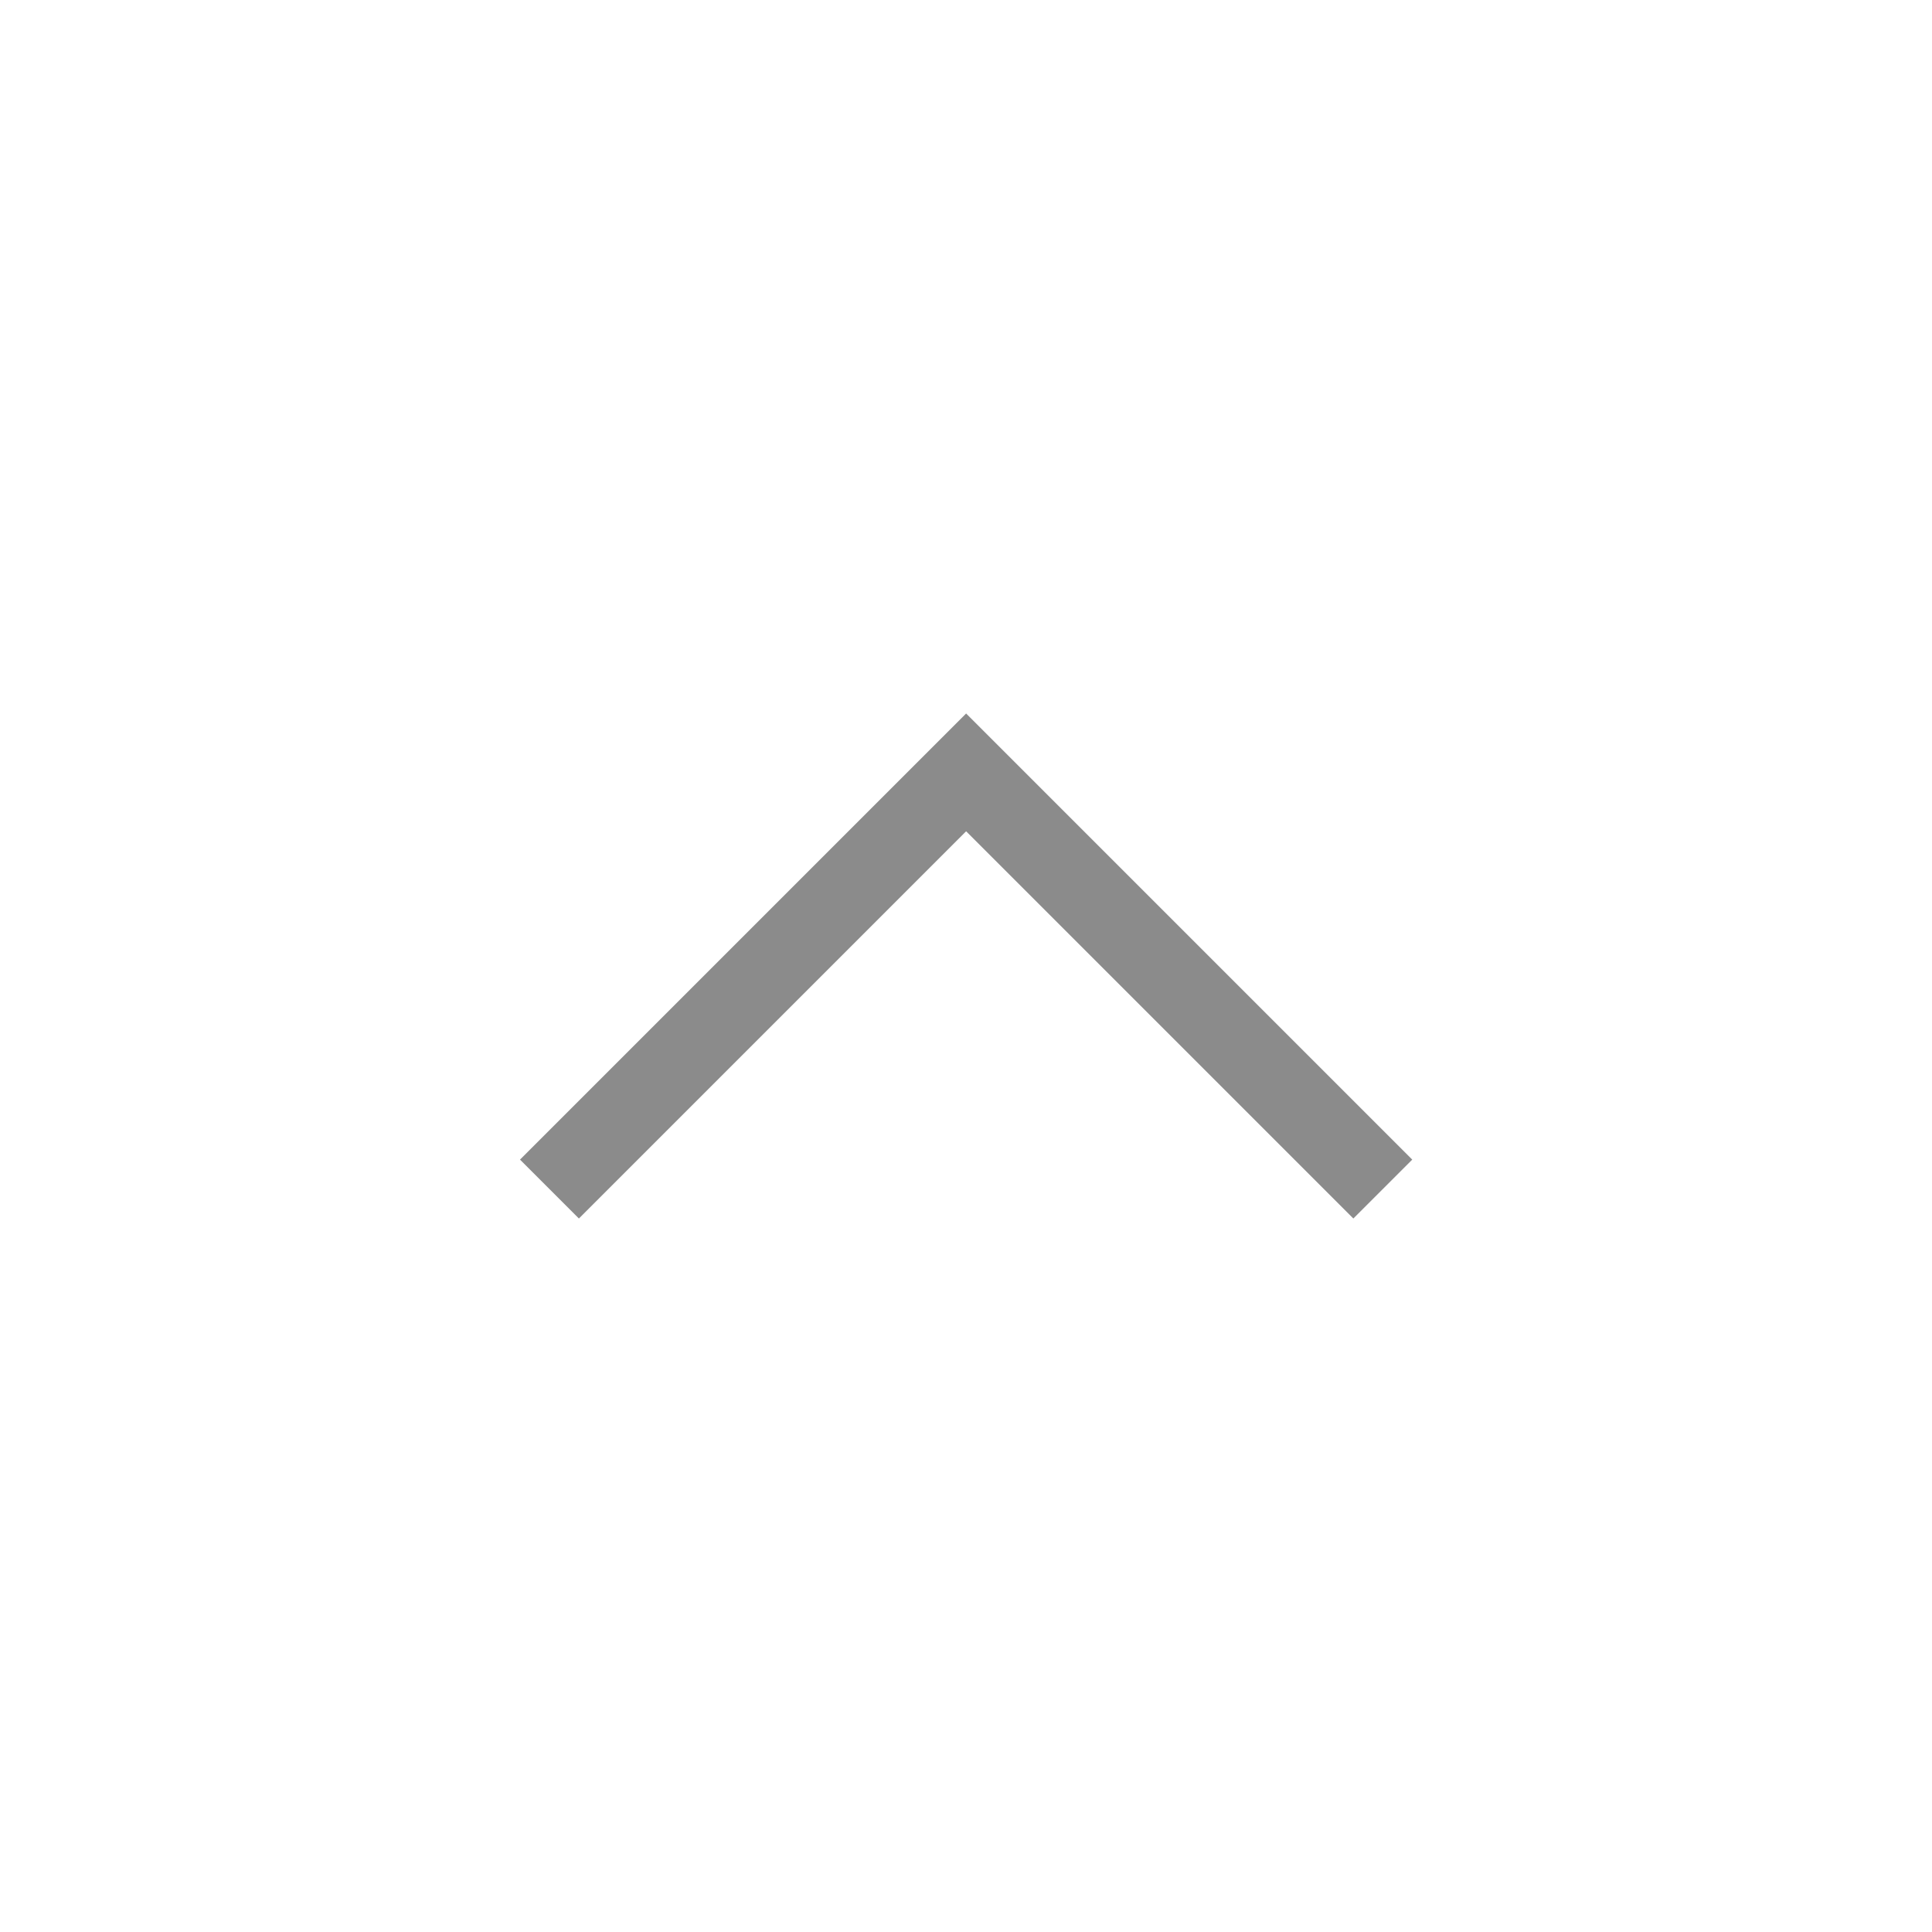
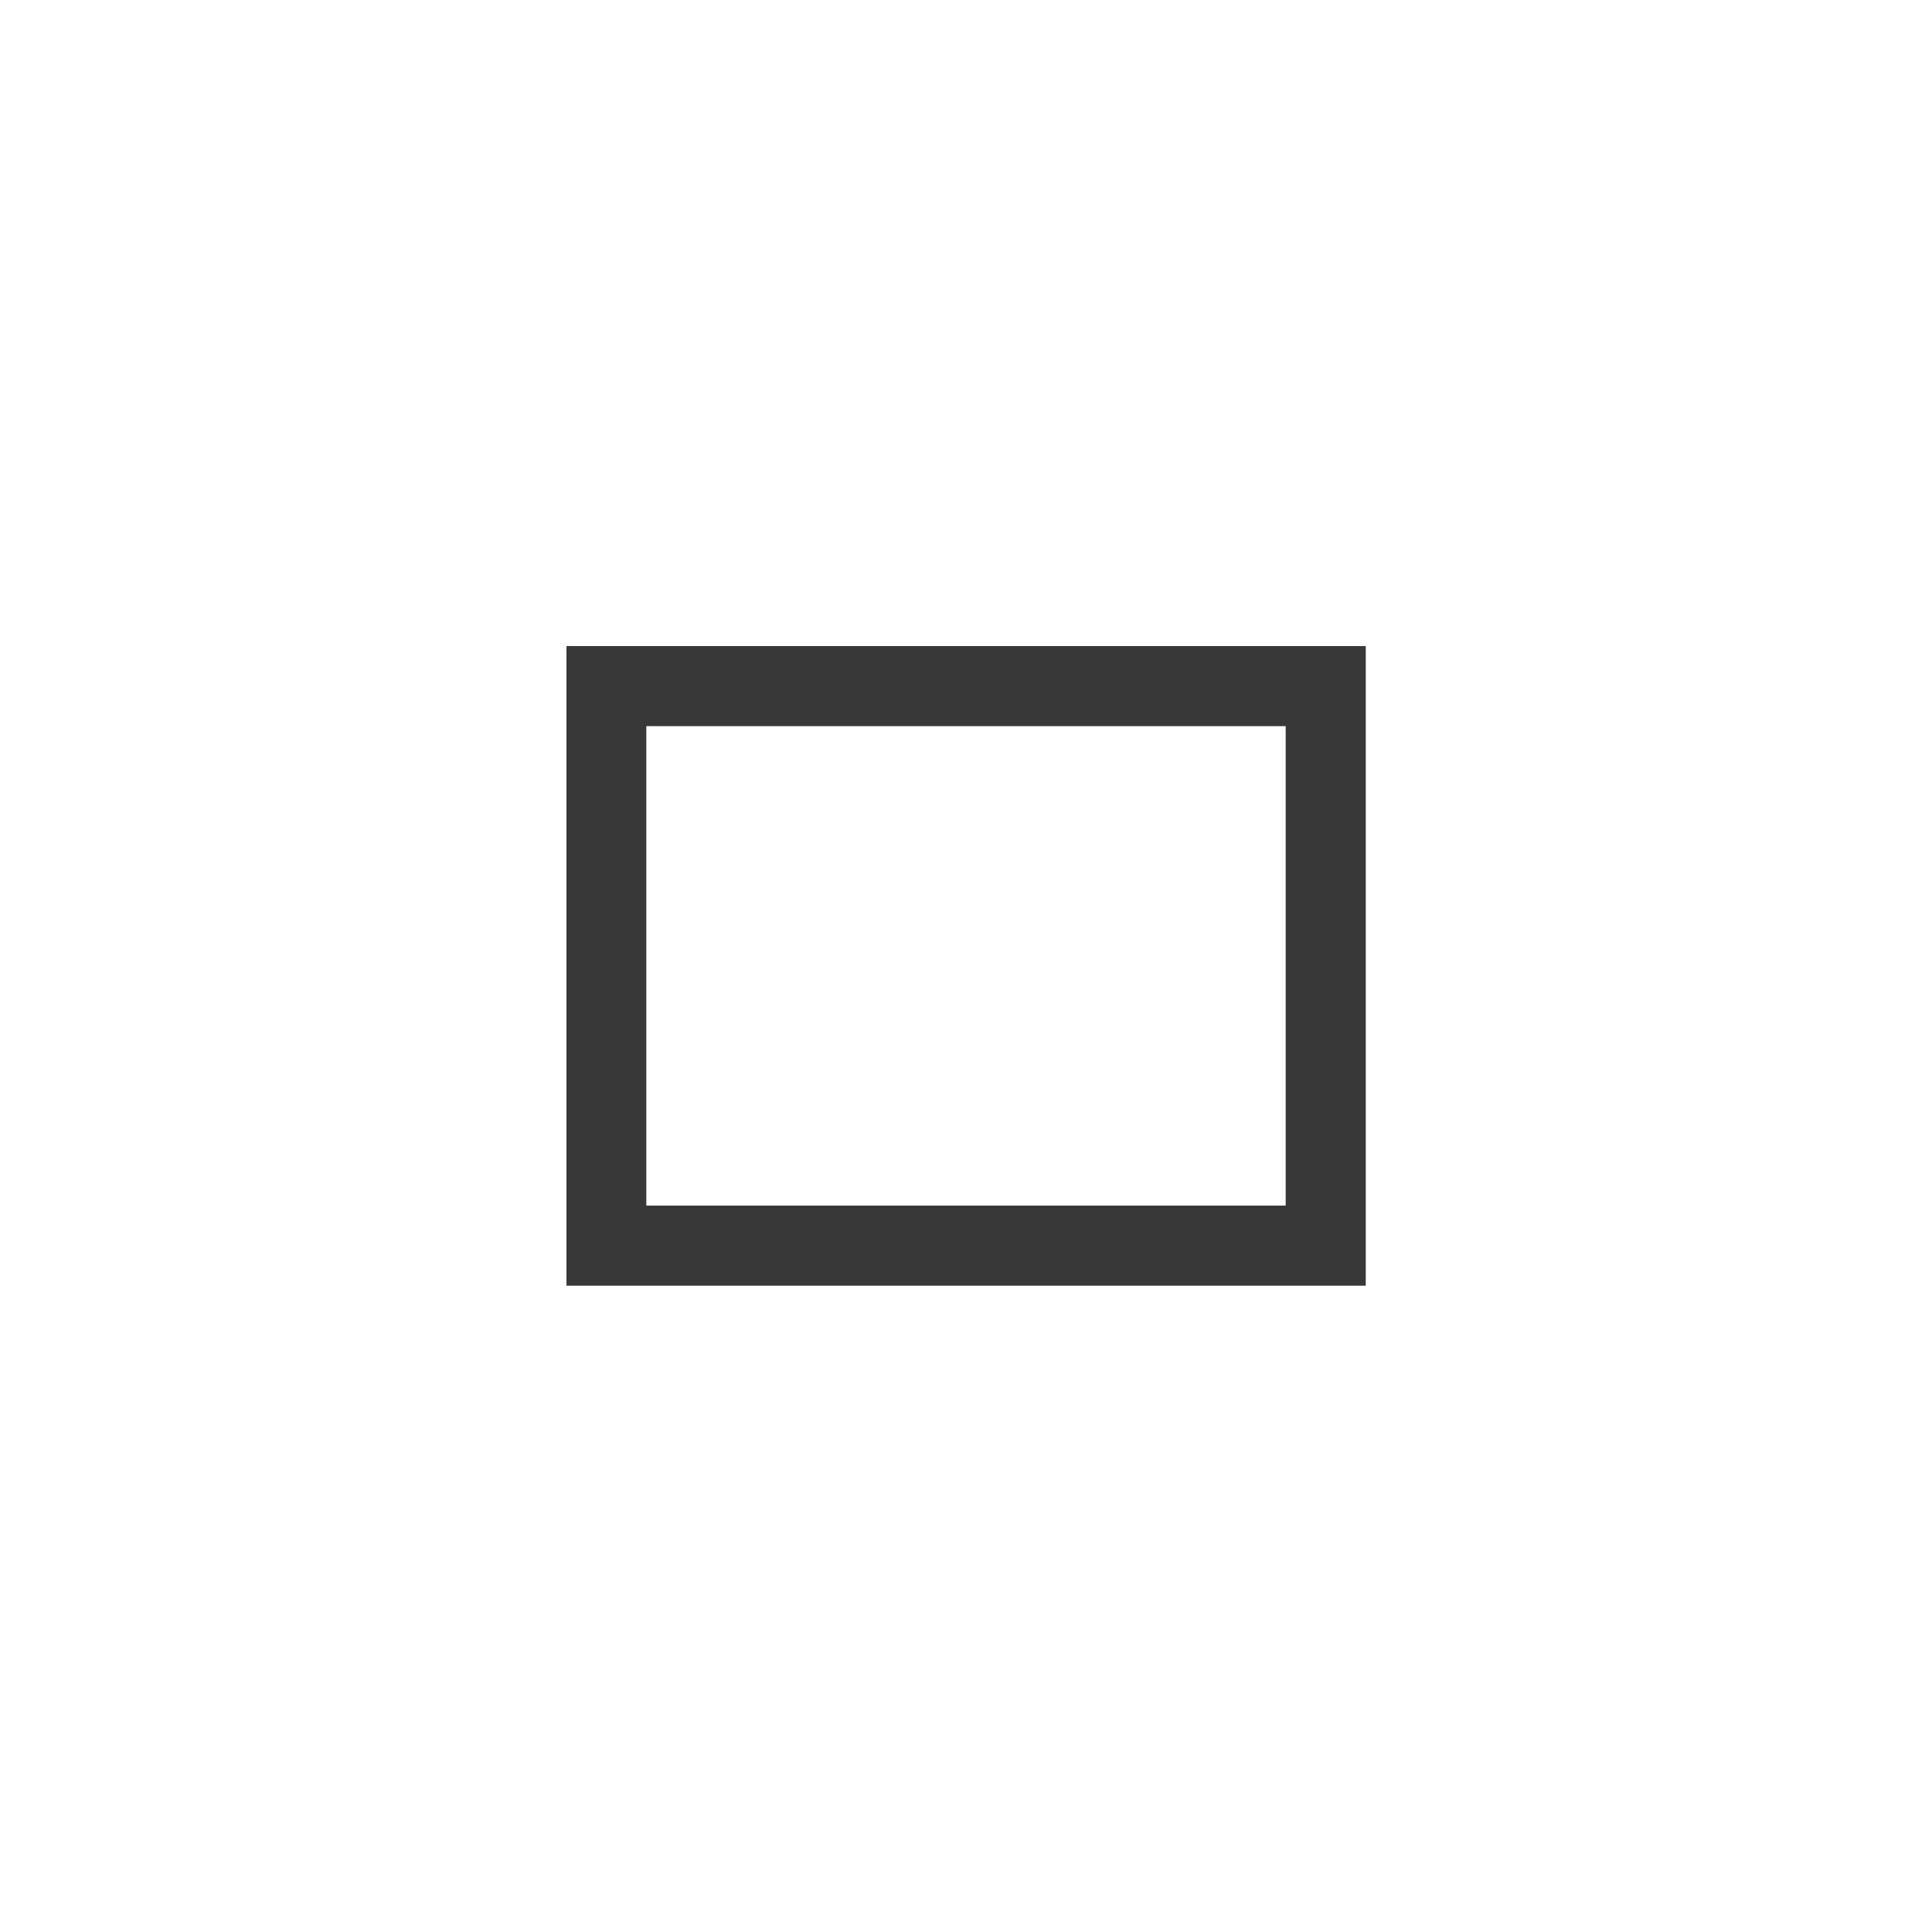
- <svg xmlns="http://www.w3.org/2000/svg" xmlns:xlink="http://www.w3.org/1999/xlink" id="svg8" version="1.1" viewBox="0 0 7.937 7.938" height="30" width="30">
+ <svg xmlns="http://www.w3.org/2000/svg" xmlns:ns1="http://www.openswatchbook.org/uri/2009/osb" id="svg8" version="1.1" viewBox="0 0 7.937 7.938" height="30" width="30">
  <defs id="defs2">
-     <linearGradient id="linearGradient3868">
-       <stop style="stop-color:#5a5a5a;stop-opacity:1;" offset="0" id="stop3870" />
-       <stop style="stop-color:#646464;stop-opacity:1;" offset="1" id="stop3872" />
+     <linearGradient id="linearGradient882" ns1:paint="solid">
+       <stop style="stop-color:#000000;stop-opacity:0;" offset="0" id="stop880" />
    </linearGradient>
-     <linearGradient id="linearGradient3813">
-       <stop style="stop-color:#666666;stop-opacity:1;" offset="0" id="stop3815" />
-       <stop style="stop-color:#636363;stop-opacity:1;" offset="1" id="stop3817" />
-     </linearGradient>
-     <linearGradient id="linearGradient3787">
-       <stop style="stop-color:#e5e5df;stop-opacity:1;" offset="0" id="stop3789" />
-       <stop style="stop-color:#dadad4;stop-opacity:1;" offset="1" id="stop3791" />
-     </linearGradient>
-     <linearGradient id="linearGradient3806-3-5-6">
-       <stop style="stop-color:#303030;stop-opacity:1;" offset="0" id="stop3808-6-9-1" />
-       <stop style="stop-color:#232323;stop-opacity:1;" offset="1" id="stop3810-4-6-3" />
-     </linearGradient>
-     <linearGradient xlink:href="#linearGradient3787" id="linearGradient3793" x1="40" y1="1044.362" x2="40" y2="1032.362" gradientUnits="userSpaceOnUse" />
-     <linearGradient xlink:href="#linearGradient3787" id="linearGradient3828" gradientUnits="userSpaceOnUse" x1="40" y1="1044.362" x2="40" y2="1032.362" gradientTransform="matrix(1.166667,0,0,1.076923,-6.5,-80.33555)" />
-     <linearGradient xlink:href="#linearGradient3787-8" id="linearGradient3835" gradientUnits="userSpaceOnUse" gradientTransform="matrix(1.166667,0,0,1.076923,-35.5,-1105.698)" x1="40" y1="1044.362" x2="40" y2="1032.362" />
-     <linearGradient id="linearGradient3787-8">
-       <stop style="stop-color:#f5f5ee;stop-opacity:1;" offset="0" id="stop3789-2" />
-       <stop style="stop-color:#e6e6df;stop-opacity:1;" offset="1" id="stop3791-6" />
-     </linearGradient>
-     <linearGradient id="linearGradient3787-7">
-       <stop style="stop-color:#f5f5ee;stop-opacity:1;" offset="0" id="stop3789-3" />
-       <stop style="stop-color:#e6e6e0;stop-opacity:1;" offset="1" id="stop3791-3" />
-     </linearGradient>
-     <linearGradient xlink:href="#linearGradient3787" id="linearGradient3807" x1="11" y1="15.75" x2="11" y2="8.25" gradientUnits="userSpaceOnUse" />
-     <linearGradient xlink:href="#linearGradient3813" id="linearGradient3819" x1="29.5" y1="15.2" x2="29.5" y2="8.8" gradientUnits="userSpaceOnUse" />
-     <linearGradient xlink:href="#linearGradient4231" id="linearGradient3807-1" x1="10" y1="7" x2="10" y2="15.889" gradientUnits="userSpaceOnUse" />
-     <linearGradient id="linearGradient4231">
-       <stop id="stop4233" offset="0" style="stop-color:#e7e7e1;stop-opacity:1;" />
-       <stop id="stop4239" offset="1" style="stop-color:#dadad3;stop-opacity:1;" />
-     </linearGradient>
-     <linearGradient xlink:href="#linearGradient4231-1" id="linearGradient3807-1-1" x1="10" y1="15.889" x2="10" y2="7" gradientUnits="userSpaceOnUse" />
-     <linearGradient id="linearGradient4231-1">
-       <stop id="stop4233-6" offset="0" style="stop-color:#e5e5de;stop-opacity:1;" />
-       <stop id="stop4239-7" offset="1" style="stop-color:#dadad3;stop-opacity:1;" />
-     </linearGradient>
-     <linearGradient id="linearGradient4363">
-       <stop style="stop-color:#979791;stop-opacity:1;" offset="0" id="stop4365" />
-       <stop style="stop-color:#dadad4;stop-opacity:0;" offset="1" id="stop4367" />
-     </linearGradient>
-     <linearGradient id="linearGradient4363-7">
-       <stop style="stop-color:#f5f5ef;stop-opacity:1;" offset="0" id="stop4365-9" />
-       <stop style="stop-color:#dadad4;stop-opacity:0;" offset="1" id="stop4367-8" />
-     </linearGradient>
-     <linearGradient xlink:href="#linearGradient4231-7" id="linearGradient4361" gradientUnits="userSpaceOnUse" gradientTransform="matrix(1.1875,0,0,1,-41.25,0)" x1="248.632" y1="79" x2="248.632" y2="58" />
-     <linearGradient id="linearGradient4231-7">
-       <stop id="stop4233-4" offset="0" style="stop-color:#e6e6df;stop-opacity:1;" />
-       <stop id="stop4239-8" offset="1" style="stop-color:#d1d1ca;stop-opacity:1;" />
-     </linearGradient>
-     <linearGradient xlink:href="#linearGradient4231-7" id="linearGradient3127" gradientUnits="userSpaceOnUse" gradientTransform="matrix(1.1875,0,0,1,-262.25,-55.99998)" x1="248.632" y1="79" x2="248.632" y2="58" />
-     <linearGradient xlink:href="#linearGradient4231-7" id="linearGradient3159" gradientUnits="userSpaceOnUse" gradientTransform="matrix(1.1875,0,0,1,-249.25,-54.99998)" x1="248.632" y1="79" x2="248.632" y2="58" />
  </defs>
  <g transform="translate(0,-289.0625)" id="layer1">
    <g transform="matrix(0.2645833,0,0,0.2645833,11.89587,2.95642)" id="4" />
    <g transform="matrix(0.2645833,0,0,0.2645833,9.625899,2.204595)" id="4-7" />
    <rect style="opacity:0;fill:#000000;fill-opacity:1;stroke:none;stroke-width:0.125;stroke-linejoin:miter;stroke-miterlimit:4;stroke-dasharray:none;stroke-opacity:1;paint-order:markers stroke fill" id="rect1575-0" width="4.233" height="4.233" x="-12.231" y="294.874" ry="4.4795979e-06" />
-     <path style="color:#000000;dominant-baseline:auto;solid-color:#000000;fill:#8b8b8b;fill-opacity:1;stroke-width:0.385;color-rendering:auto;image-rendering:auto;shape-rendering:auto" id="path1093" d="m 3.969,291.994 -1.833,1.833 0.242,0.242 1.591,-1.591 1.591,1.591 0.242,-0.242 z" dominant-baseline="auto" />
+     <path fill="#303030" d="m 2.327,293.77 v -1.478 -0.575 h 0.591 2.102 0.591 v 0.575 1.478 0.575 H 5.02 2.918 2.327 Z m 0.328,0.246 h 2.627 v -1.97 H 2.655 Z" id="path4" style="fill:#383838;fill-opacity:1;fill-rule:evenodd;stroke-width:0.328" />
  </g>
</svg>
